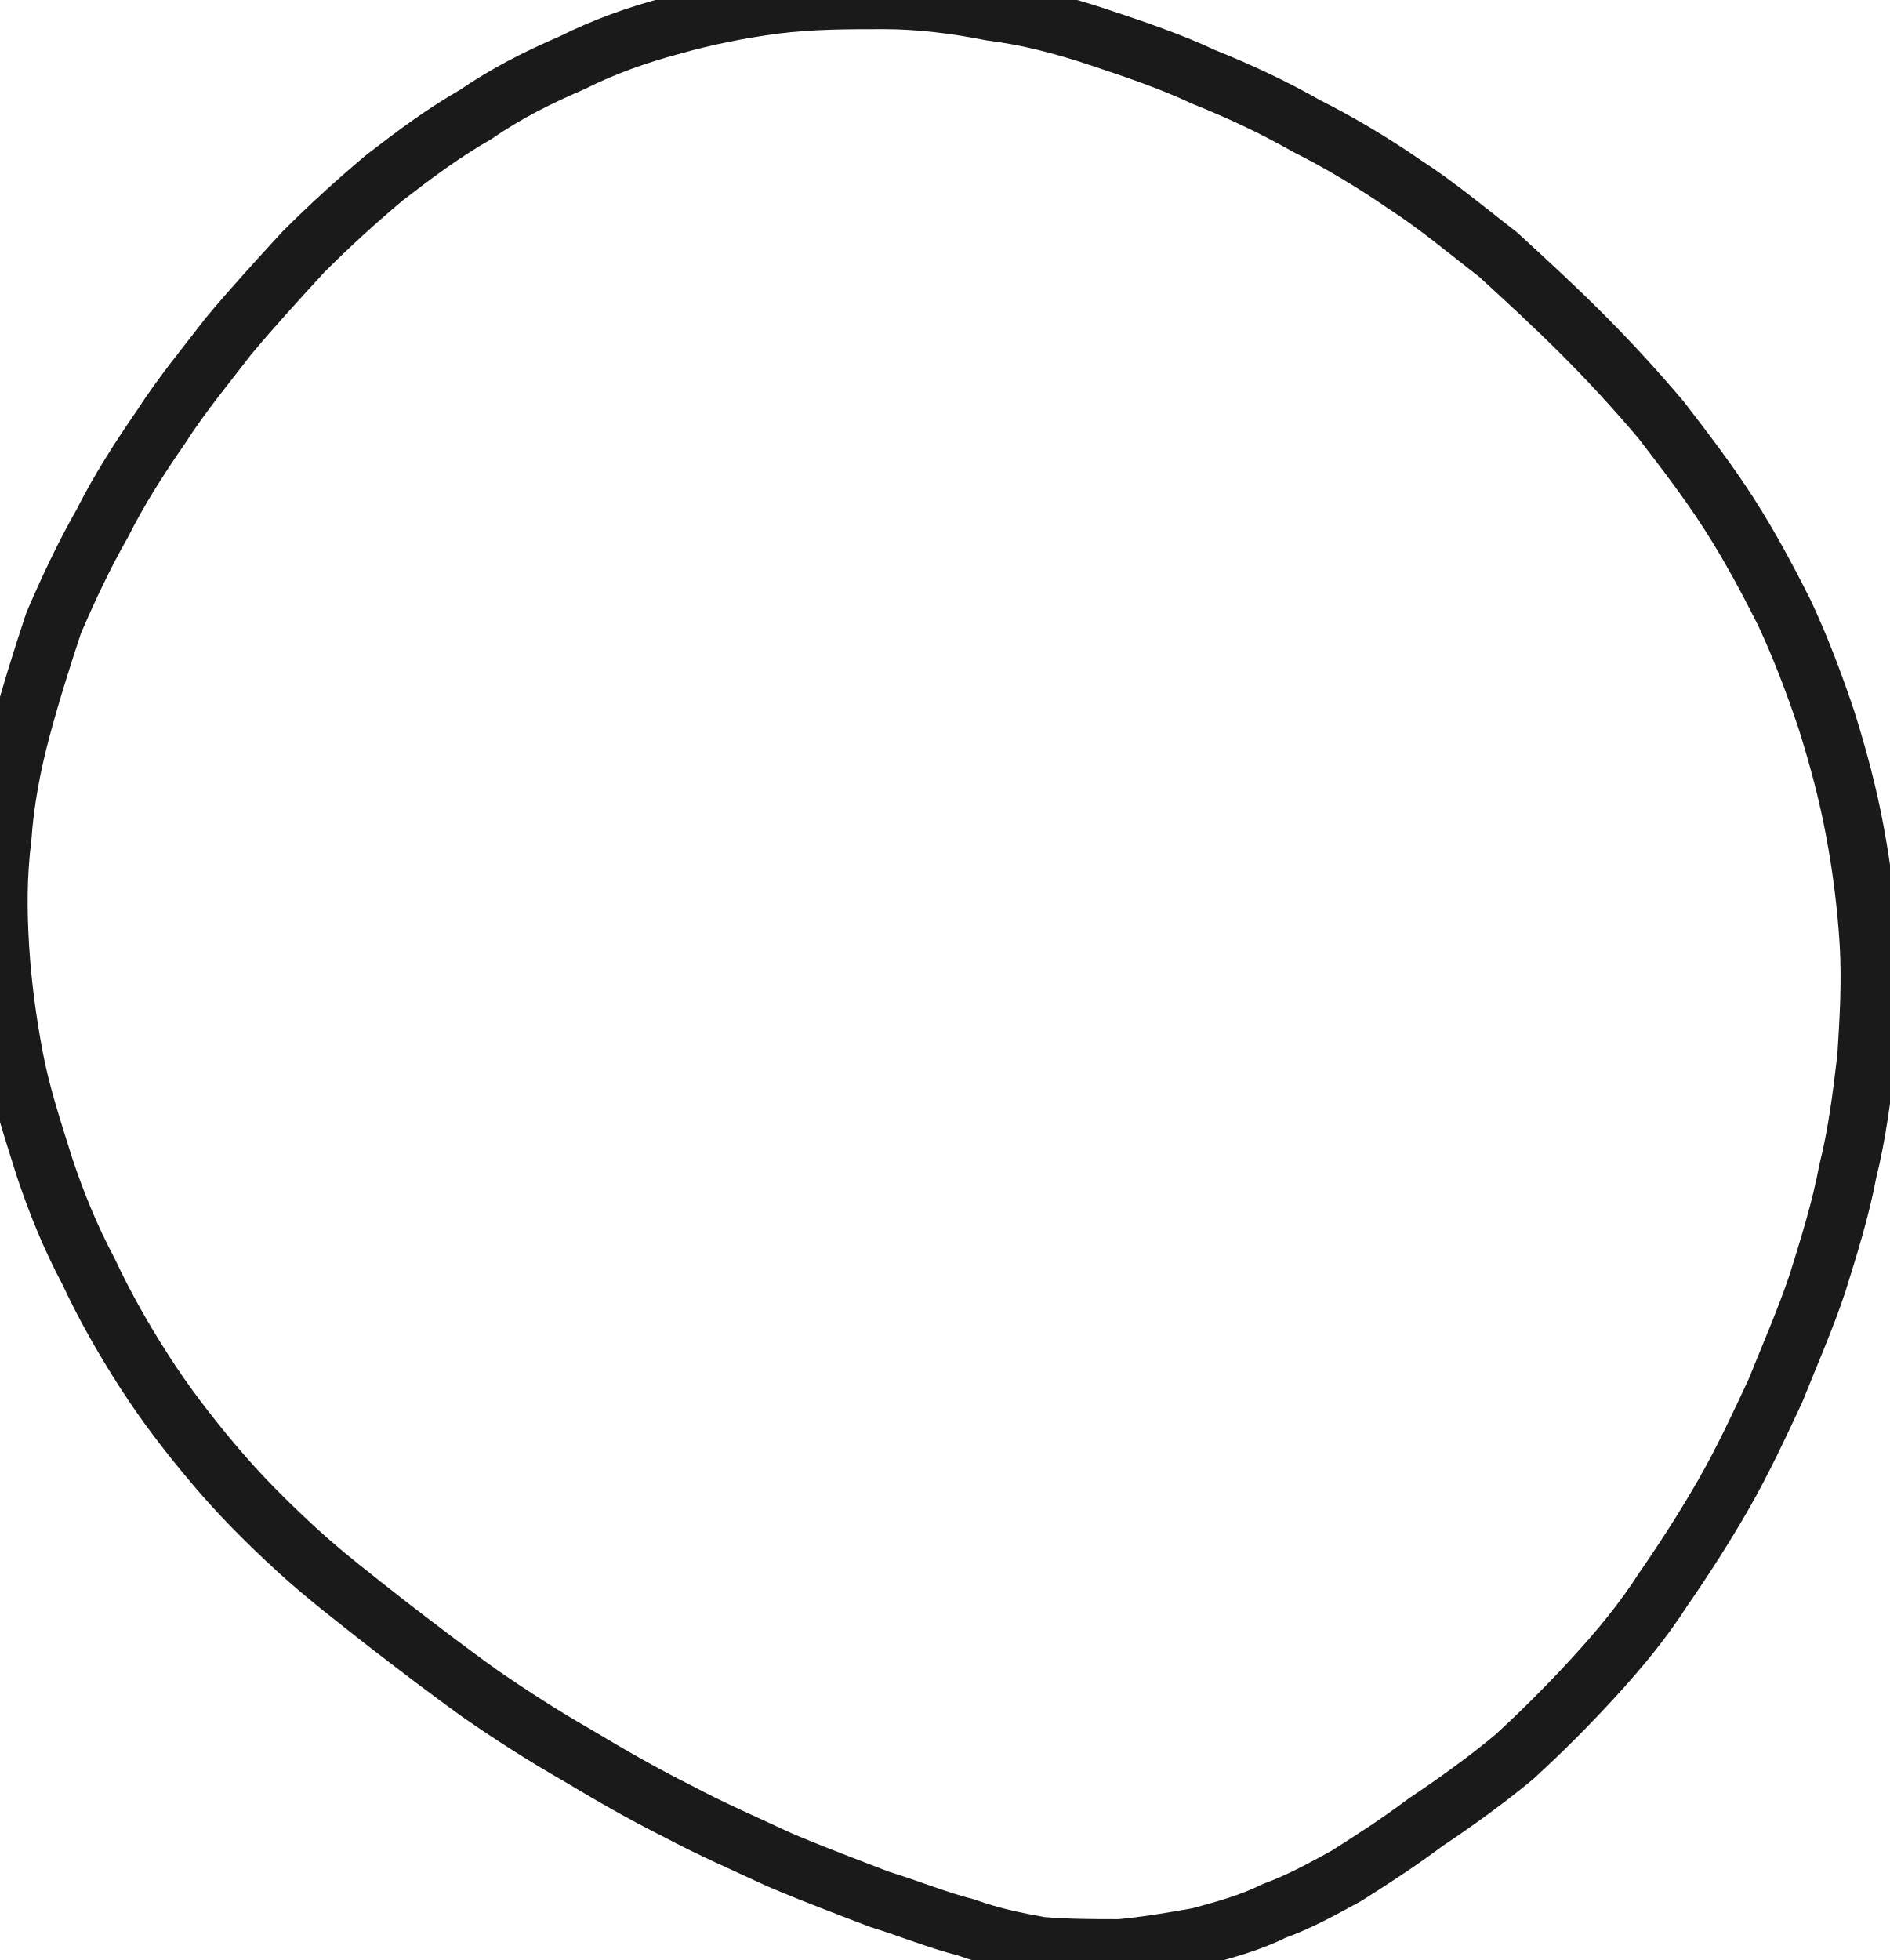
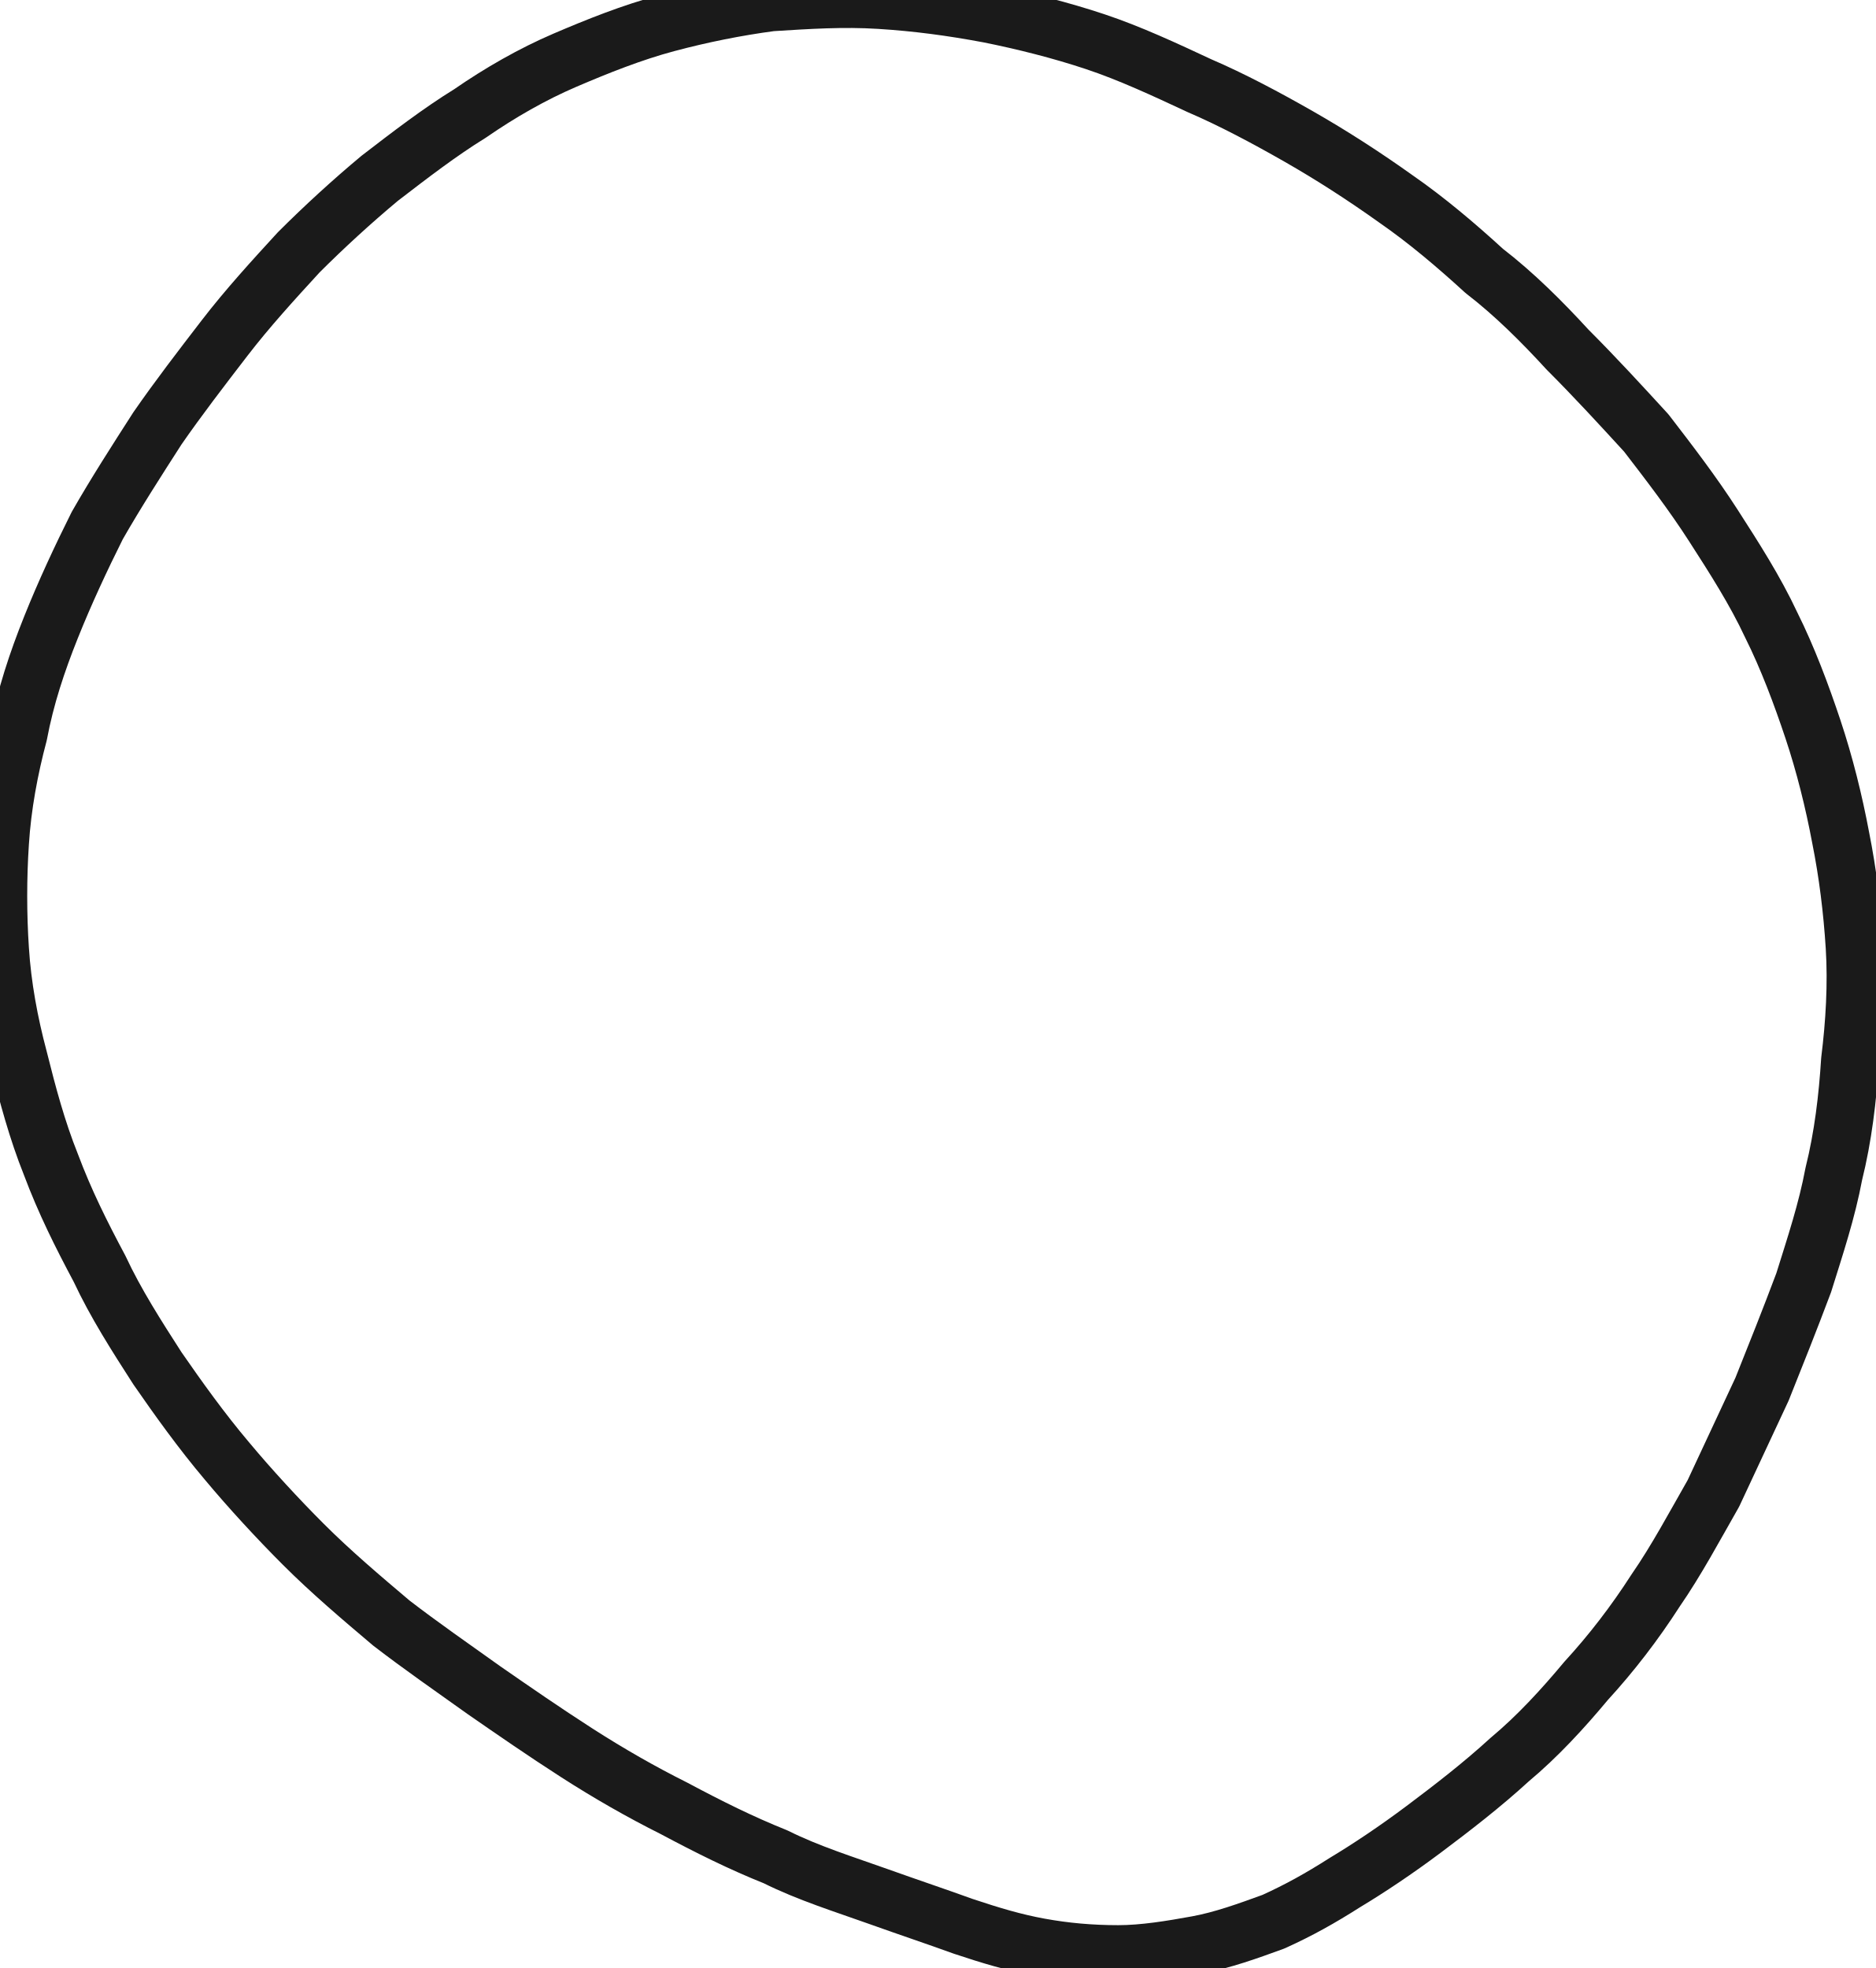
- <svg xmlns="http://www.w3.org/2000/svg" viewBox="0 0 81 84">
-   <path d="M48.0 83.5 C46.9 83.5 45.7 83.5 44.6 83.4 C43.5 83.2 42.5 83.0 41.4 82.6 C40.2 82.3 39.0 81.8 37.7 81.4 C36.4 80.9 34.8 80.3 33.4 79.7 C31.9 79.0 30.5 78.4 29.0 77.6 C27.6 76.9 26.2 76.1 24.7 75.2 C23.3 74.4 21.9 73.5 20.6 72.6 C19.2 71.6 17.9 70.6 16.6 69.6 C15.2 68.5 13.9 67.5 12.7 66.4 C11.4 65.2 10.3 64.1 9.2 62.8 C8.1 61.5 7.1 60.2 6.2 58.8 C5.3 57.4 4.5 56.0 3.8 54.5 C3.0 53.0 2.4 51.5 1.9 50.0 C1.4 48.4 0.9 46.9 0.6 45.3 C0.3 43.7 0.1 42.2 0.0 40.6 C-0.1 39.0 -0.1 37.5 0.1 35.9 C0.2 34.4 0.5 32.8 0.9 31.3 C1.3 29.8 1.8 28.2 2.3 26.7 C2.9 25.3 3.6 23.8 4.4 22.4 C5.1 21.0 6.0 19.6 6.9 18.3 C7.8 16.9 8.8 15.7 9.8 14.4 C10.8 13.2 11.9 12.0 13.0 10.8 C14.1 9.7 15.3 8.6 16.5 7.6 C17.8 6.6 19.0 5.7 20.4 4.9 C21.7 4.0 23.1 3.3 24.5 2.7 C25.9 2.0 27.3 1.5 28.8 1.1 C30.2 0.7 31.7 0.4 33.2 0.2 C34.8 0.0 36.3 -0.0 37.9 0.0 C39.4 0.0 41.0 0.2 42.5 0.5 C44.1 0.7 45.6 1.1 47.1 1.6 C48.6 2.1 50.1 2.6 51.6 3.3 C53.1 3.9 54.6 4.6 56.0 5.4 C57.4 6.1 58.9 7.0 60.2 7.9 C61.6 8.8 62.9 9.9 64.2 10.9 C65.4 12.0 66.6 13.1 67.8 14.3 C69.0 15.5 70.1 16.7 71.2 18.0 C72.2 19.3 73.2 20.6 74.1 22.0 C75.0 23.4 75.8 24.9 76.5 26.3 C77.2 27.8 77.8 29.4 78.3 30.9 C78.8 32.5 79.2 34.0 79.5 35.6 C79.8 37.2 80.0 38.8 80.1 40.4 C80.2 42.1 80.1 43.7 80.0 45.3 C79.8 47.0 79.6 48.6 79.2 50.2 C78.9 51.8 78.4 53.4 77.9 55.0 C77.4 56.5 76.7 58.1 76.1 59.6 C75.4 61.1 74.7 62.6 73.9 64.0 C73.1 65.4 72.2 66.8 71.3 68.1 C70.4 69.5 69.4 70.7 68.3 71.9 C67.2 73.1 66.1 74.2 64.9 75.3 C63.7 76.3 62.3 77.3 61.1 78.1 C59.9 79.0 58.8 79.7 57.7 80.4 C56.6 81.0 55.7 81.5 54.6 81.9 C53.6 82.4 52.5 82.7 51.4 83.0 C50.3 83.2 49.1 83.4 48.0 83.5 Z" fill="none" stroke="#1a1a1a" stroke-width="2.5" vector-effect="non-scaling-stroke" stroke-linecap="round" stroke-linejoin="round" />
+ <svg xmlns="http://www.w3.org/2000/svg" viewBox="0 0 81 85">
+   <path d="M48.3 84.4 C47.1 84.4 46.0 84.3 44.9 84.1 C43.8 83.9 42.8 83.6 41.6 83.2 C40.5 82.8 39.3 82.4 37.9 81.9 C36.5 81.4 34.9 80.9 33.5 80.2 C32.0 79.6 30.6 78.9 29.1 78.1 C27.7 77.4 26.3 76.6 24.9 75.7 C23.5 74.8 22.2 73.9 20.9 73.0 C19.5 72.0 18.2 71.1 16.9 70.1 C15.6 69.0 14.3 67.9 13.1 66.7 C12.0 65.6 10.8 64.3 9.8 63.1 C8.7 61.8 7.7 60.4 6.8 59.1 C5.9 57.7 5.0 56.3 4.3 54.8 C3.5 53.3 2.8 51.9 2.2 50.3 C1.6 48.8 1.2 47.3 0.8 45.7 C0.4 44.2 0.1 42.6 0.0 41.0 C-0.1 39.5 -0.1 37.9 0.0 36.4 C0.1 34.8 0.4 33.2 0.8 31.7 C1.1 30.1 1.6 28.6 2.2 27.1 C2.8 25.6 3.5 24.1 4.2 22.7 C5.0 21.3 5.9 19.9 6.8 18.5 C7.7 17.2 8.7 15.9 9.7 14.6 C10.7 13.3 11.8 12.1 12.9 10.9 C14.0 9.8 15.2 8.7 16.4 7.7 C17.7 6.7 19.0 5.7 20.3 4.9 C21.6 4.0 23.0 3.2 24.4 2.6 C25.8 2.0 27.3 1.4 28.8 1.0 C30.3 0.6 31.8 0.3 33.3 0.1 C34.9 -0.0 36.4 -0.1 38.0 0.0 C39.6 0.1 41.1 0.3 42.7 0.6 C44.2 0.9 45.8 1.3 47.3 1.8 C48.8 2.3 50.3 3.0 51.8 3.7 C53.2 4.3 54.7 5.1 56.1 5.9 C57.5 6.7 58.9 7.6 60.3 8.6 C61.6 9.5 62.9 10.6 64.1 11.7 C65.4 12.7 66.6 13.9 67.7 15.1 C68.9 16.3 70.0 17.5 71.1 18.7 C72.1 20.0 73.1 21.3 74.0 22.7 C74.9 24.1 75.8 25.5 76.5 27.0 C77.2 28.4 77.8 30.0 78.3 31.5 C78.8 33.0 79.2 34.6 79.5 36.2 C79.8 37.7 80.0 39.3 80.1 40.9 C80.2 42.5 80.1 44.2 79.9 45.8 C79.8 47.4 79.6 49.1 79.2 50.7 C78.9 52.3 78.4 53.8 77.9 55.4 C77.3 57.0 76.7 58.5 76.1 60.0 C75.4 61.5 74.7 63.0 74.0 64.5 C73.2 65.9 72.4 67.4 71.5 68.7 C70.6 70.1 69.6 71.4 68.5 72.6 C67.5 73.8 66.4 75.0 65.2 76.0 C64.0 77.1 62.7 78.1 61.5 79.0 C60.3 79.9 59.1 80.7 58.1 81.3 C57.0 82.0 56.1 82.5 55.0 83.0 C53.9 83.4 52.8 83.8 51.7 84.0 C50.6 84.2 49.4 84.4 48.3 84.4 Z" fill="none" stroke="#1a1a1a" stroke-width="2.5" vector-effect="non-scaling-stroke" stroke-linecap="round" stroke-linejoin="round" />
</svg>
